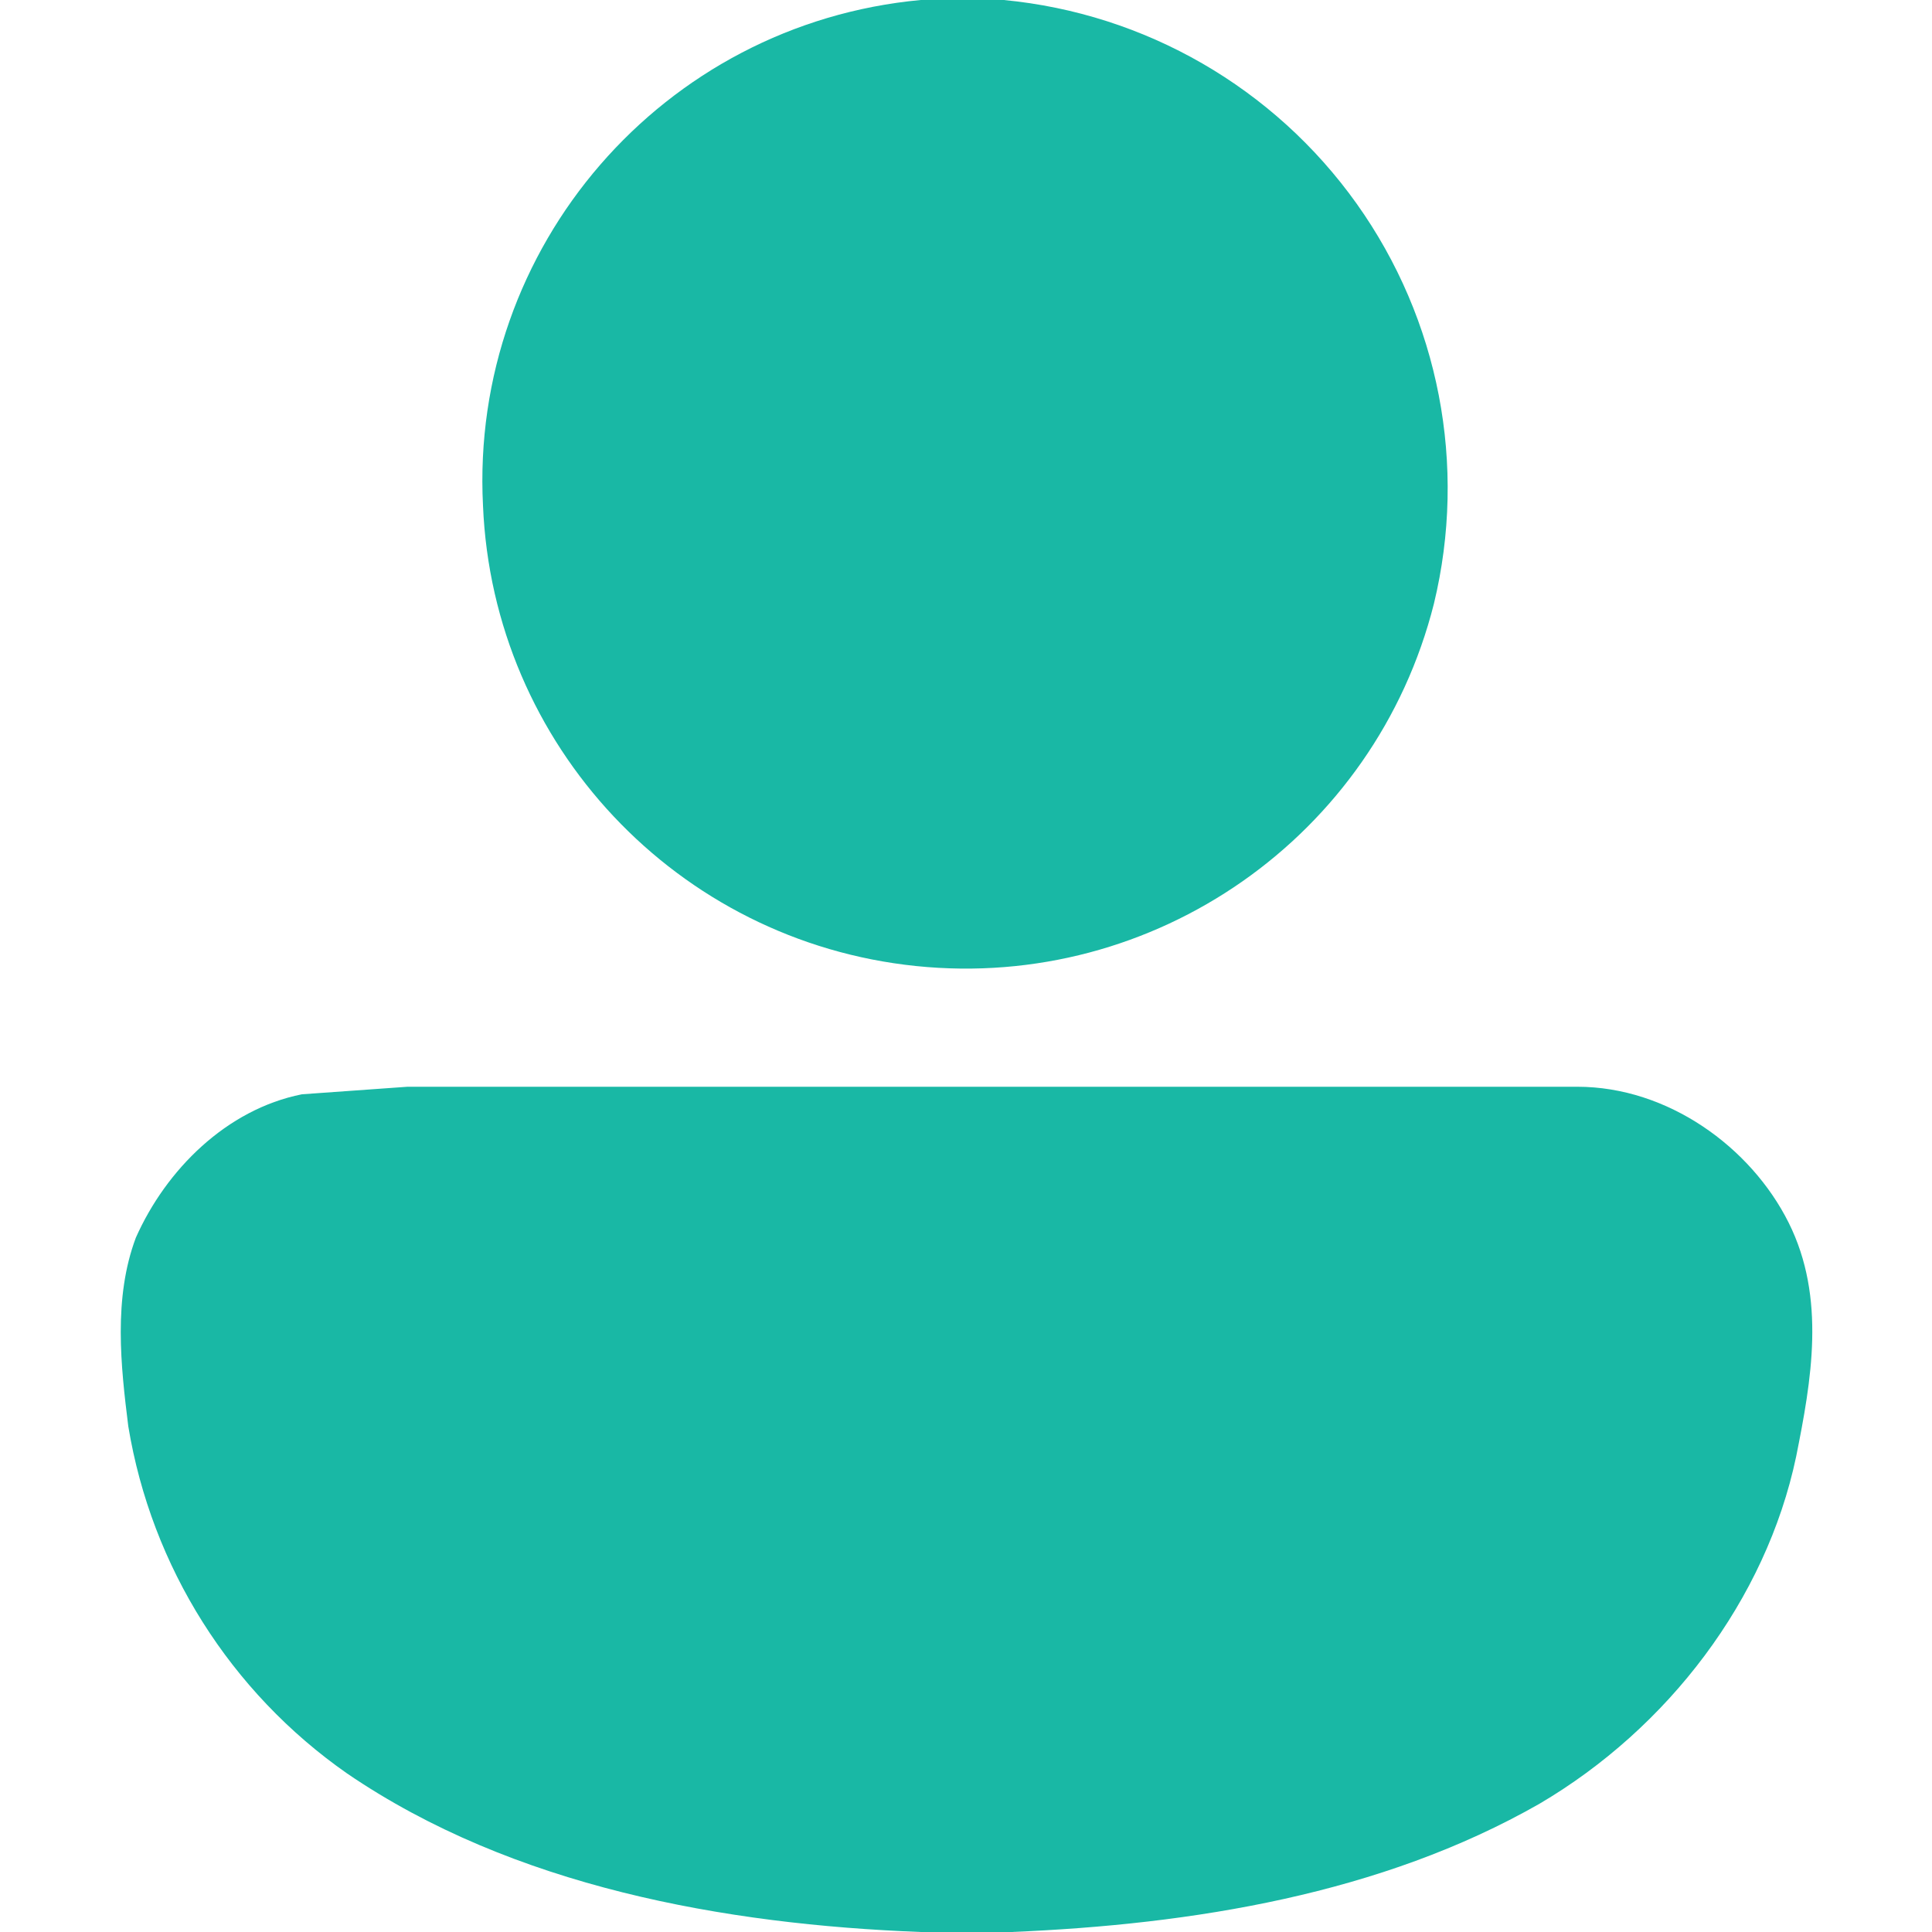
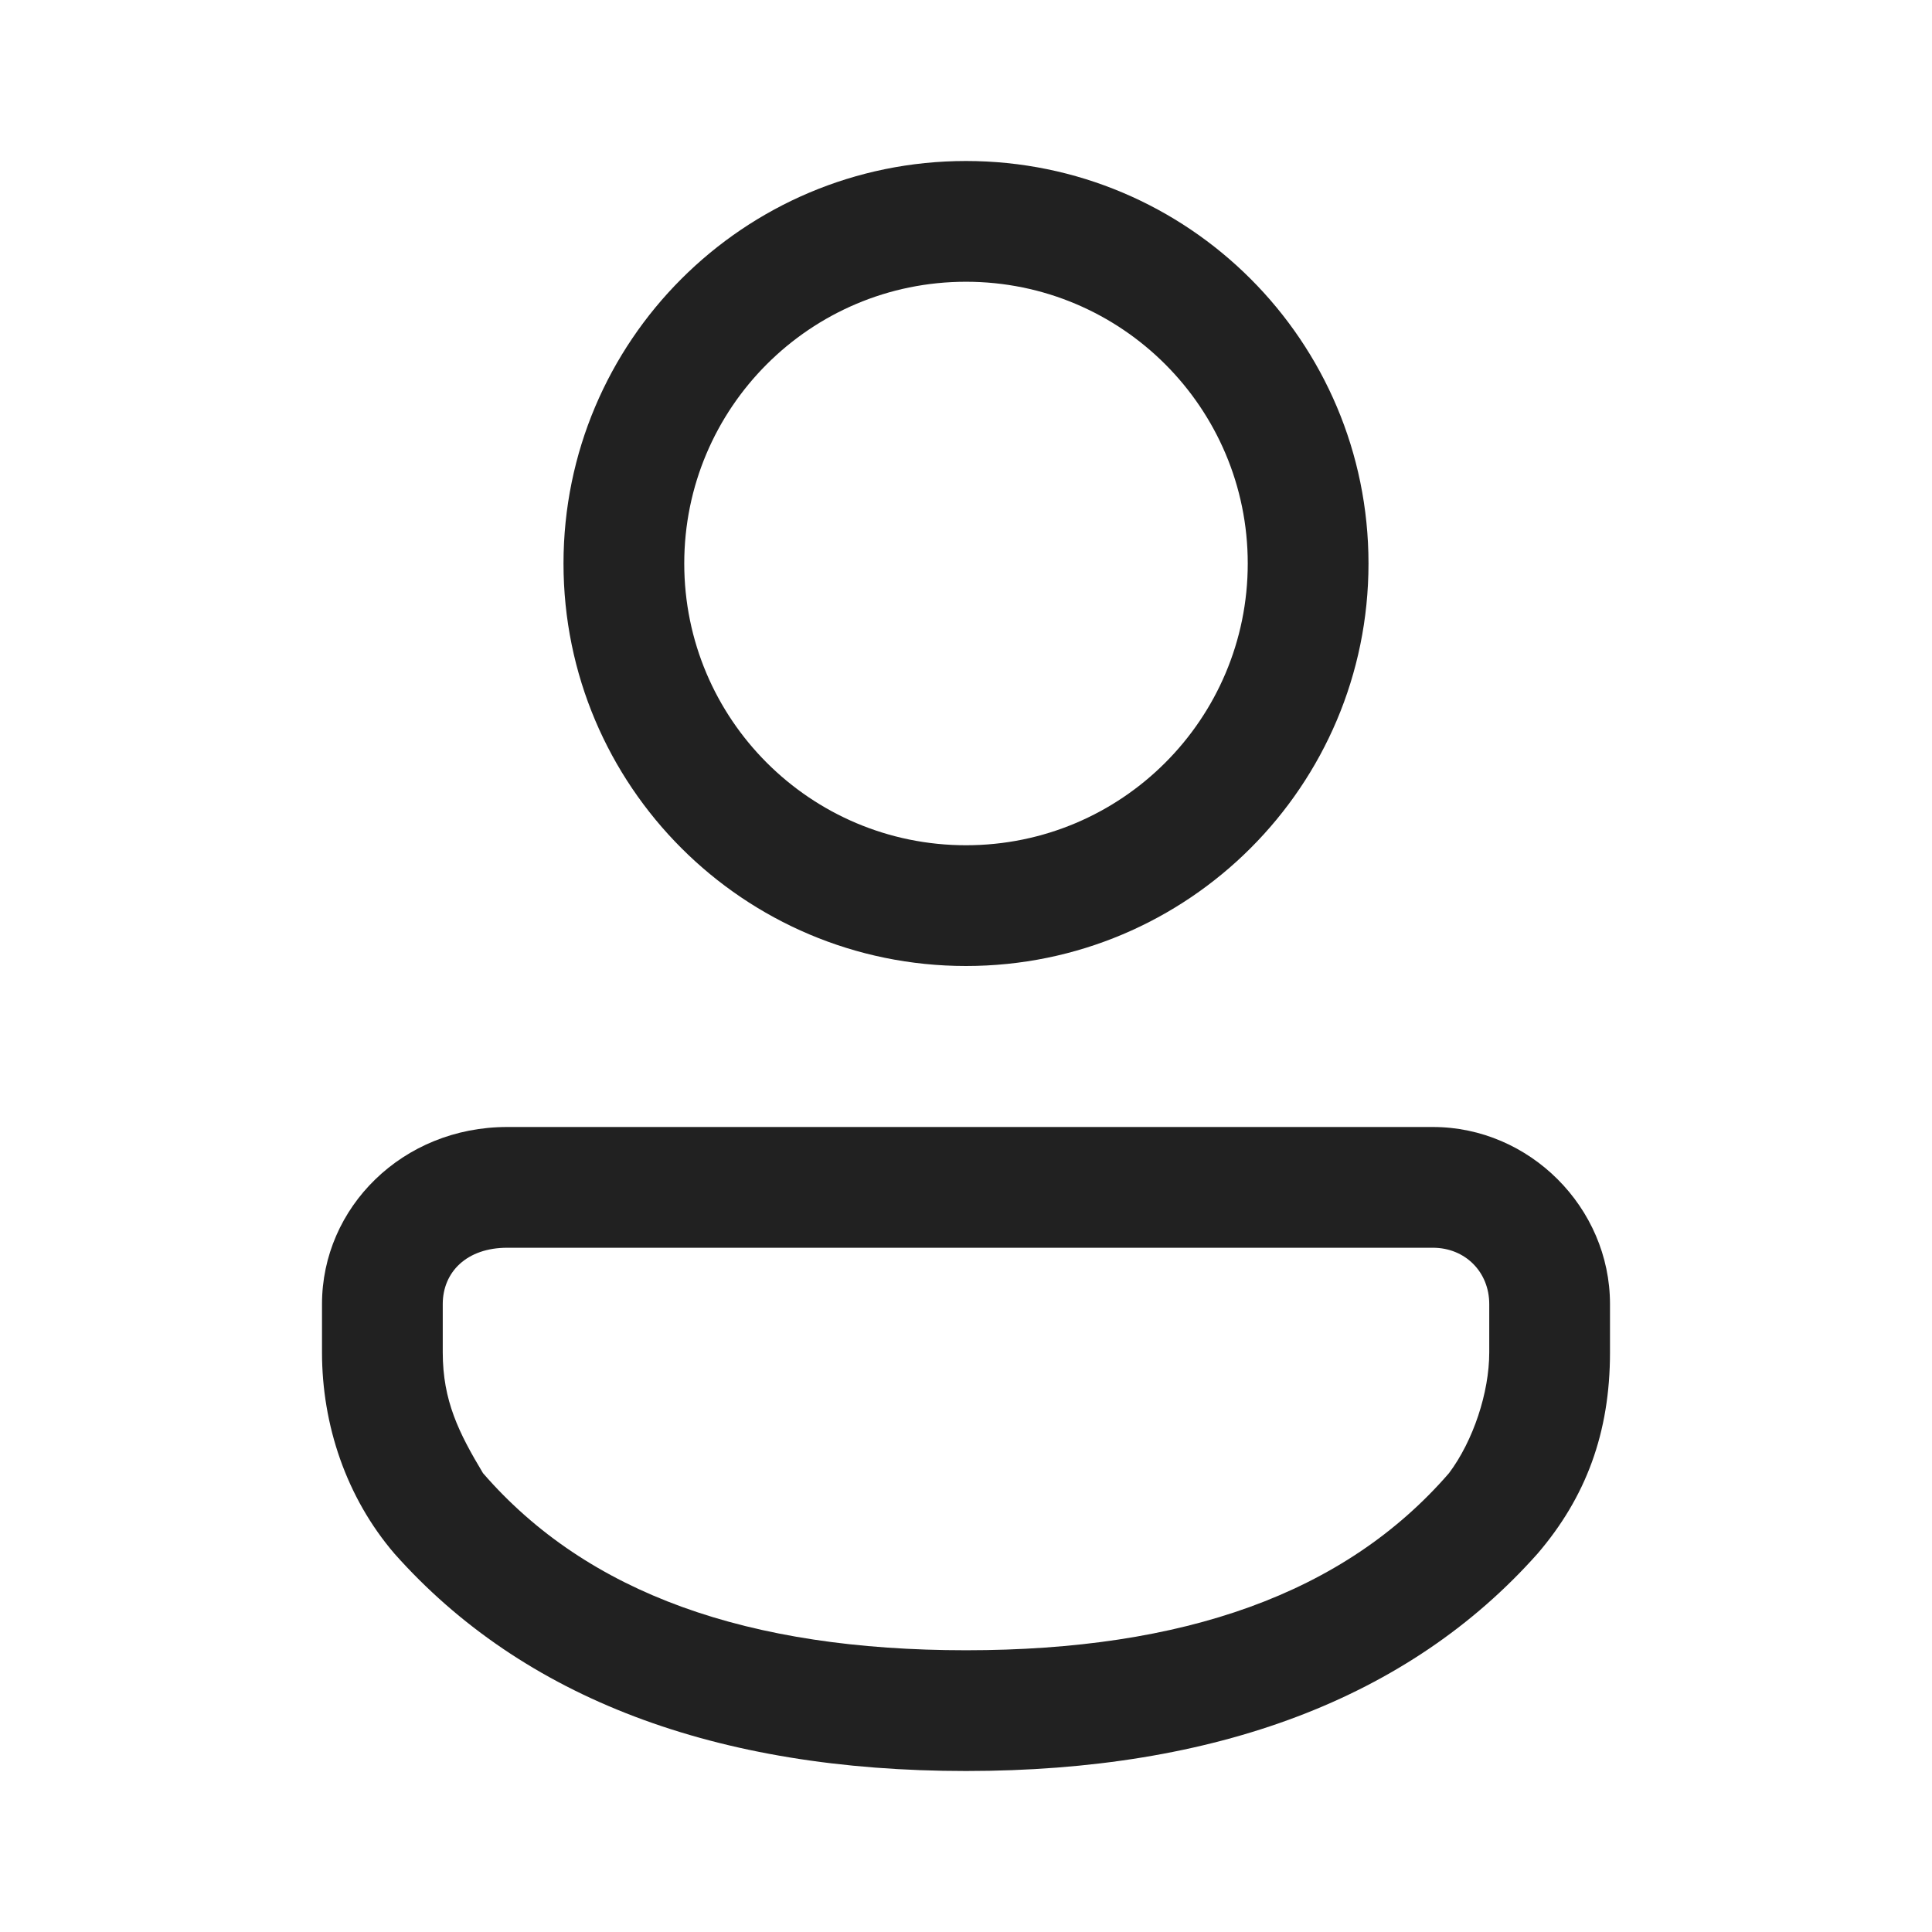
- <svg xmlns="http://www.w3.org/2000/svg" viewBox="0 0 256 256">
-   <g fill="#19b8a5">
-     <path d="M122 0h11a65 65 0 0157 80A64 64 0 0164 67a64 64 0 0158-67zM40 145l14-1h155c12 0 23 8 28 18s3 21 1 31c-4 19-17 36-34 46-21 12-46 16-70 17h-12c-26-1-54-6-76-21a70 70 0 01-29-46c-1-8-2-17 1-25 4-9 12-17 22-19z" />
-   </g>
+ <svg xmlns="http://www.w3.org/2000/svg" viewBox="0 0 24 24">
+   <path fill="#212121" fill-rule="nonzero" d="M17.8 14c1.2 0 2.2 1 2.2 2.2v.6c0 1-.3 1.8-.9 2.5-1.6 1.8-4 2.7-7.1 2.7-3.1 0-5.5-.9-7.1-2.7-.6-.7-.9-1.6-.9-2.5v-.6C4 15 5 14 6.3 14h11.5zm0 1.5H6.3c-.5 0-.8.3-.8.7v.6c0 .6.2 1 .5 1.5 1.3 1.5 3.3 2.2 6 2.2s4.7-.7 6-2.2c.3-.4.5-1 .5-1.5v-.6c0-.4-.3-.7-.7-.7zM12 2a5 5 0 110 10 5 5 0 010-10zm0 1.5a3.5 3.5 0 100 7 3.5 3.5 0 000-7z" />
</svg>
